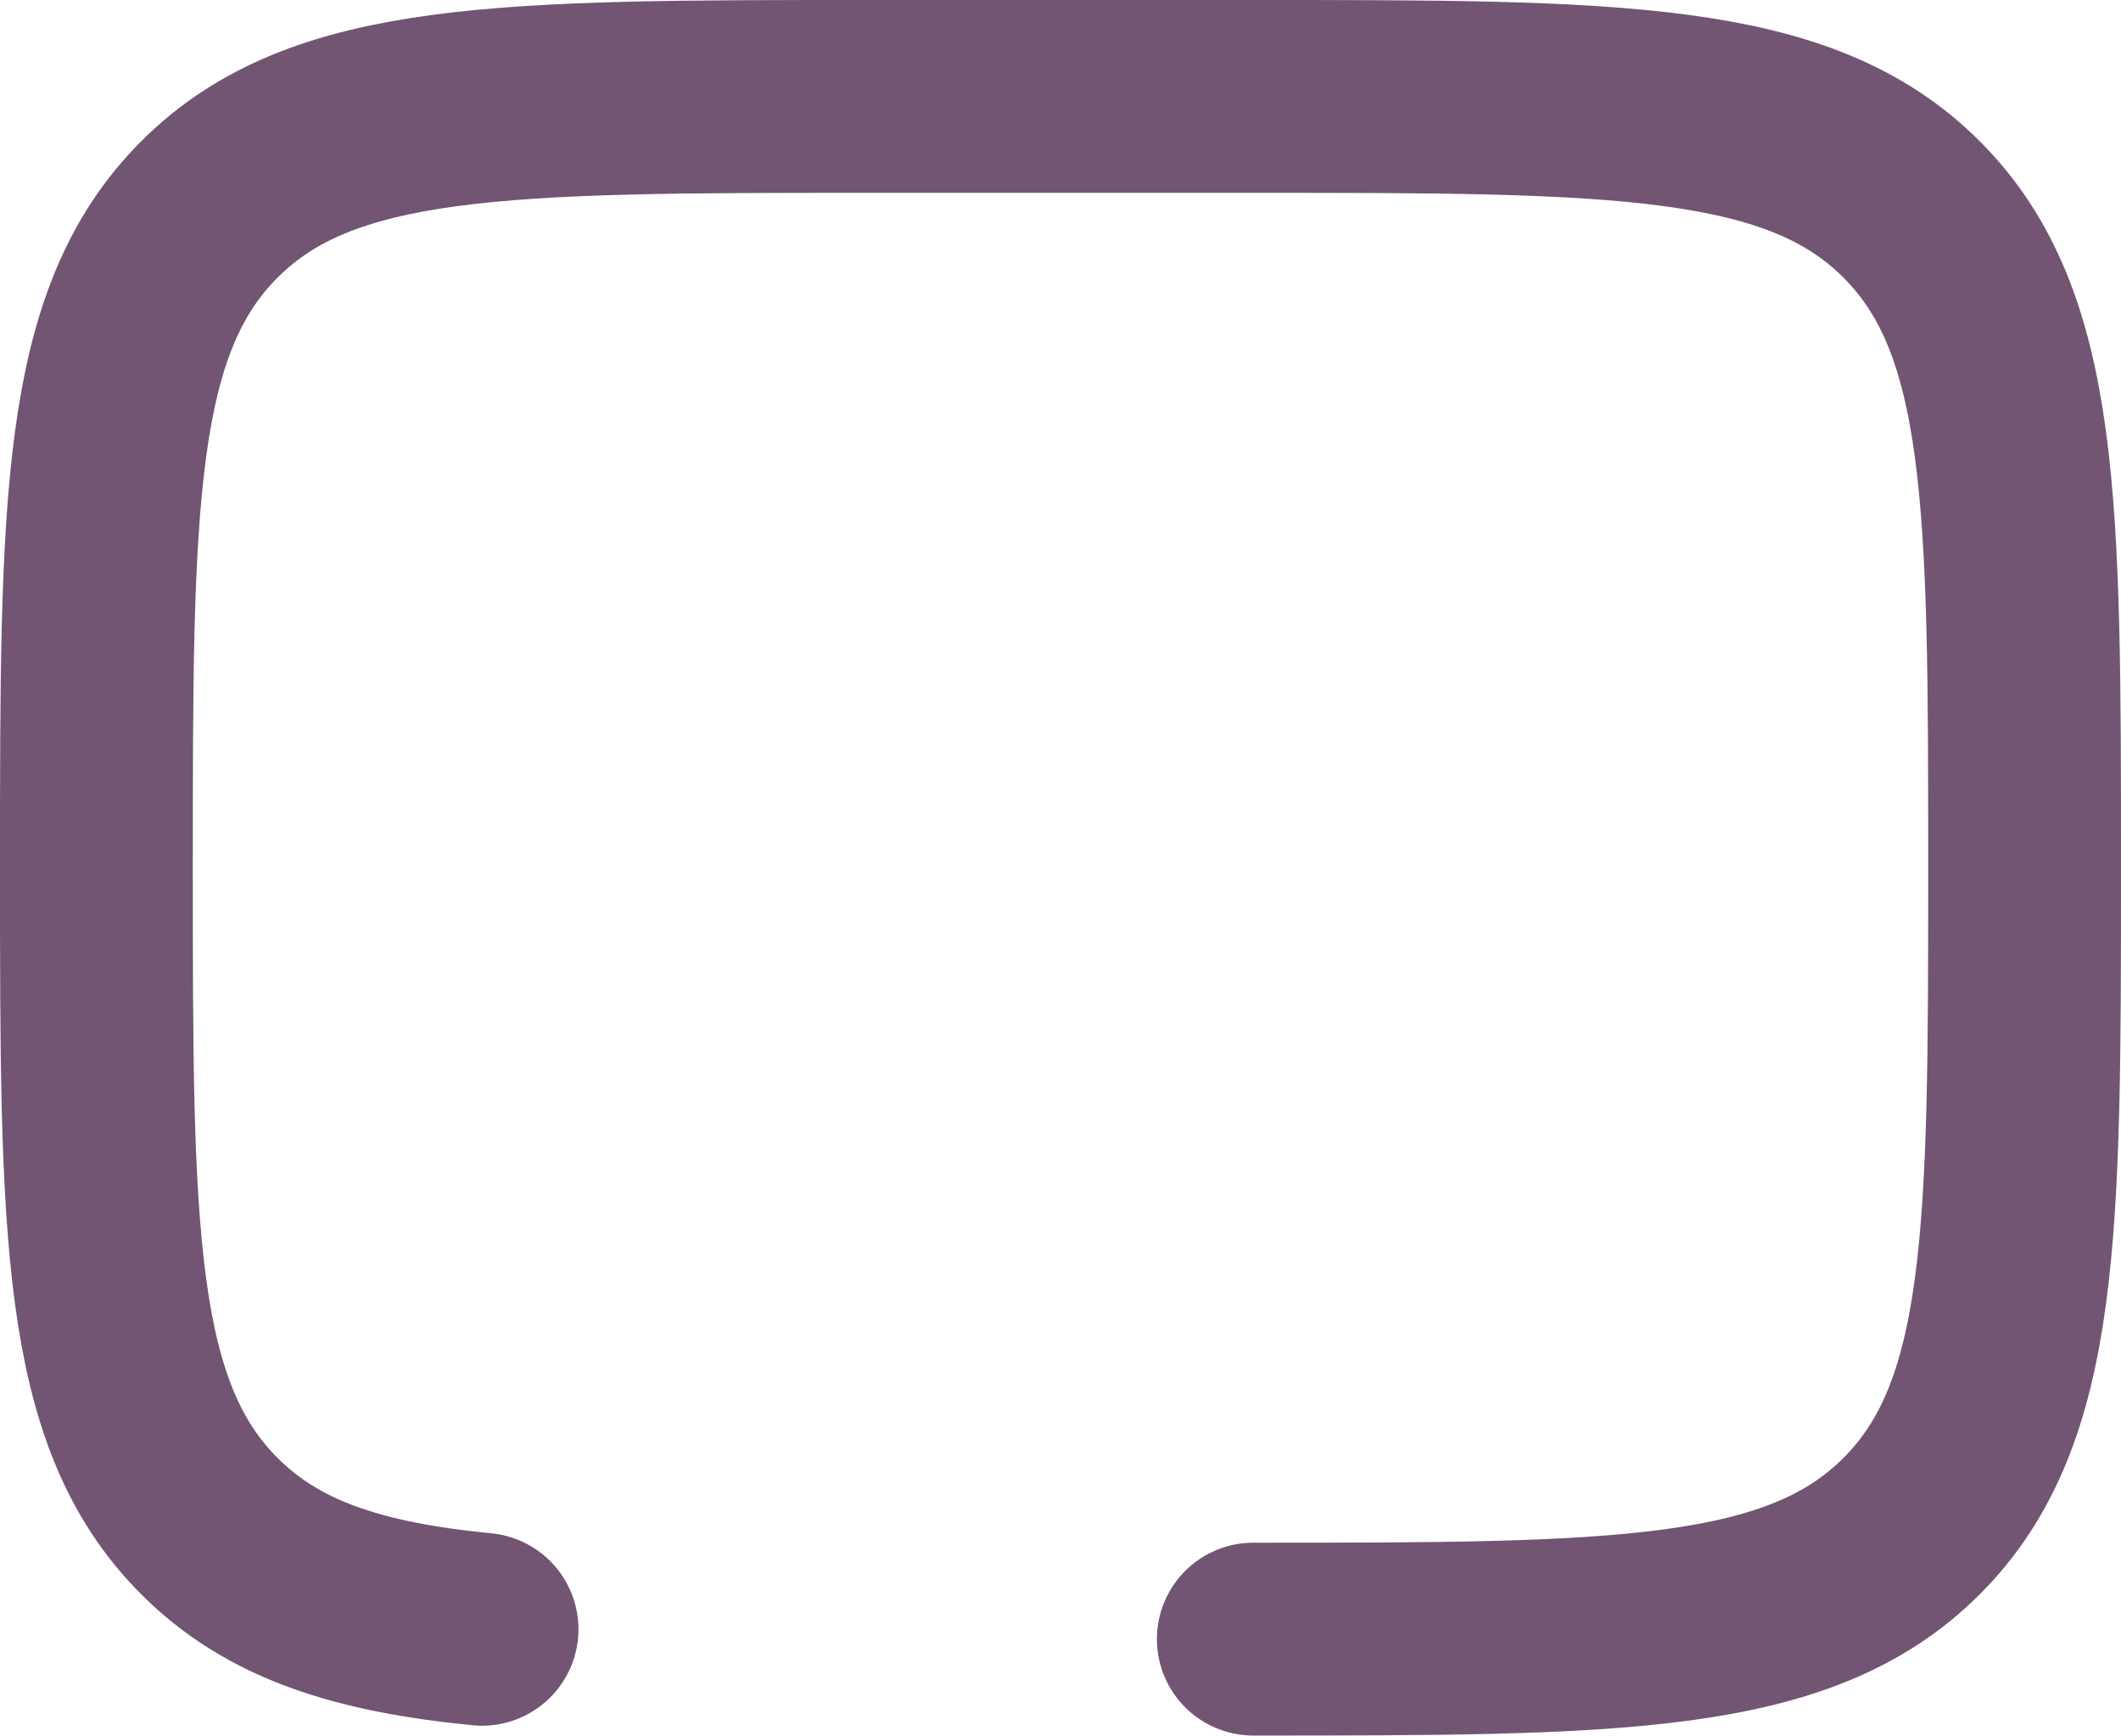
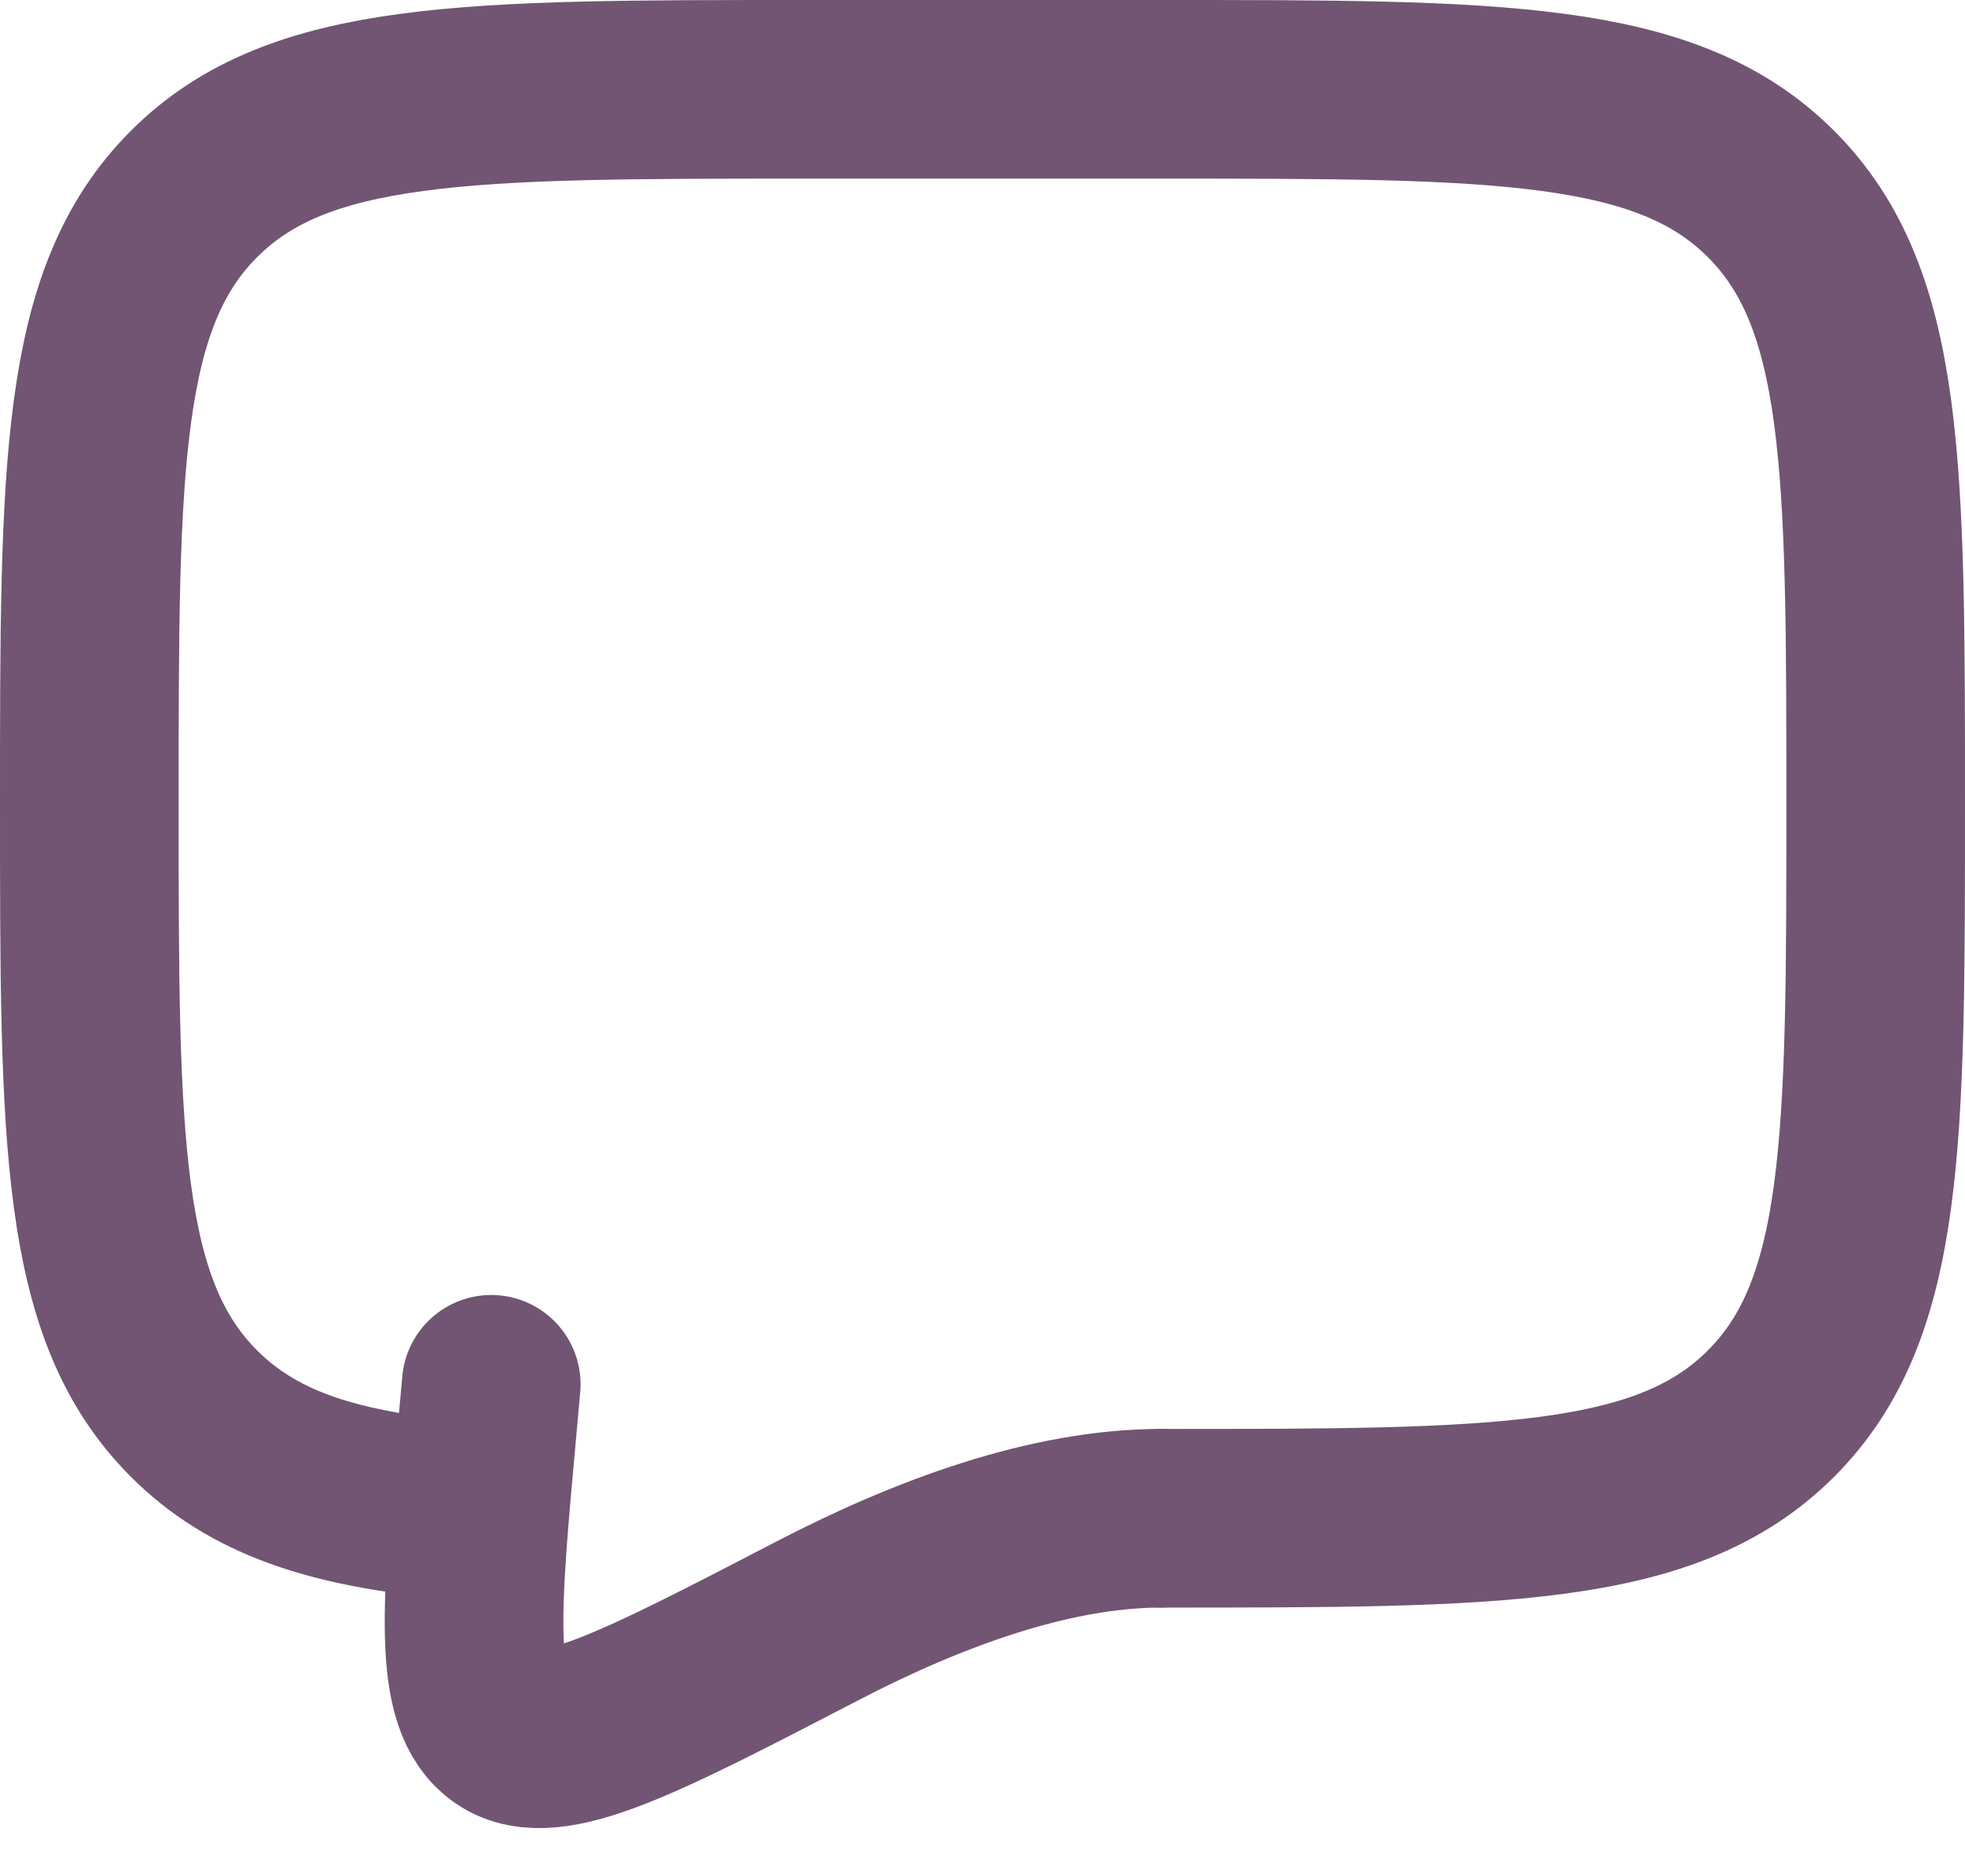
- <svg xmlns="http://www.w3.org/2000/svg" width="22" height="18" viewBox="0 0 22 18" fill="none">
+ <svg xmlns="http://www.w3.org/2000/svg" width="22" height="21" viewBox="0 0 22 21" fill="none">
  <path d="M13 17C16.771 17 18.657 17 19.828 15.828C21 14.657 21 12.771 21 9C21 5.229 21 3.343 19.828 2.172C18.657 1 16.771 1 13 1H9C5.229 1 3.343 1 2.172 2.172C1 3.343 1 5.229 1 9C1 12.771 1 14.657 2.172 15.828C2.825 16.482 3.7 16.771 5 16.898" stroke="#715573" stroke-width="2" stroke-linecap="round" stroke-linejoin="round" />
+   <path d="M13 17C11.764 17 10.402 17.5 9.159 18.145C7.161 19.182 6.162 19.701 5.67 19.37C5.178 19.04 5.271 18.015 5.458 15.966L5.5 15.5" stroke="#715573" stroke-width="2" stroke-linecap="round" />
</svg>
